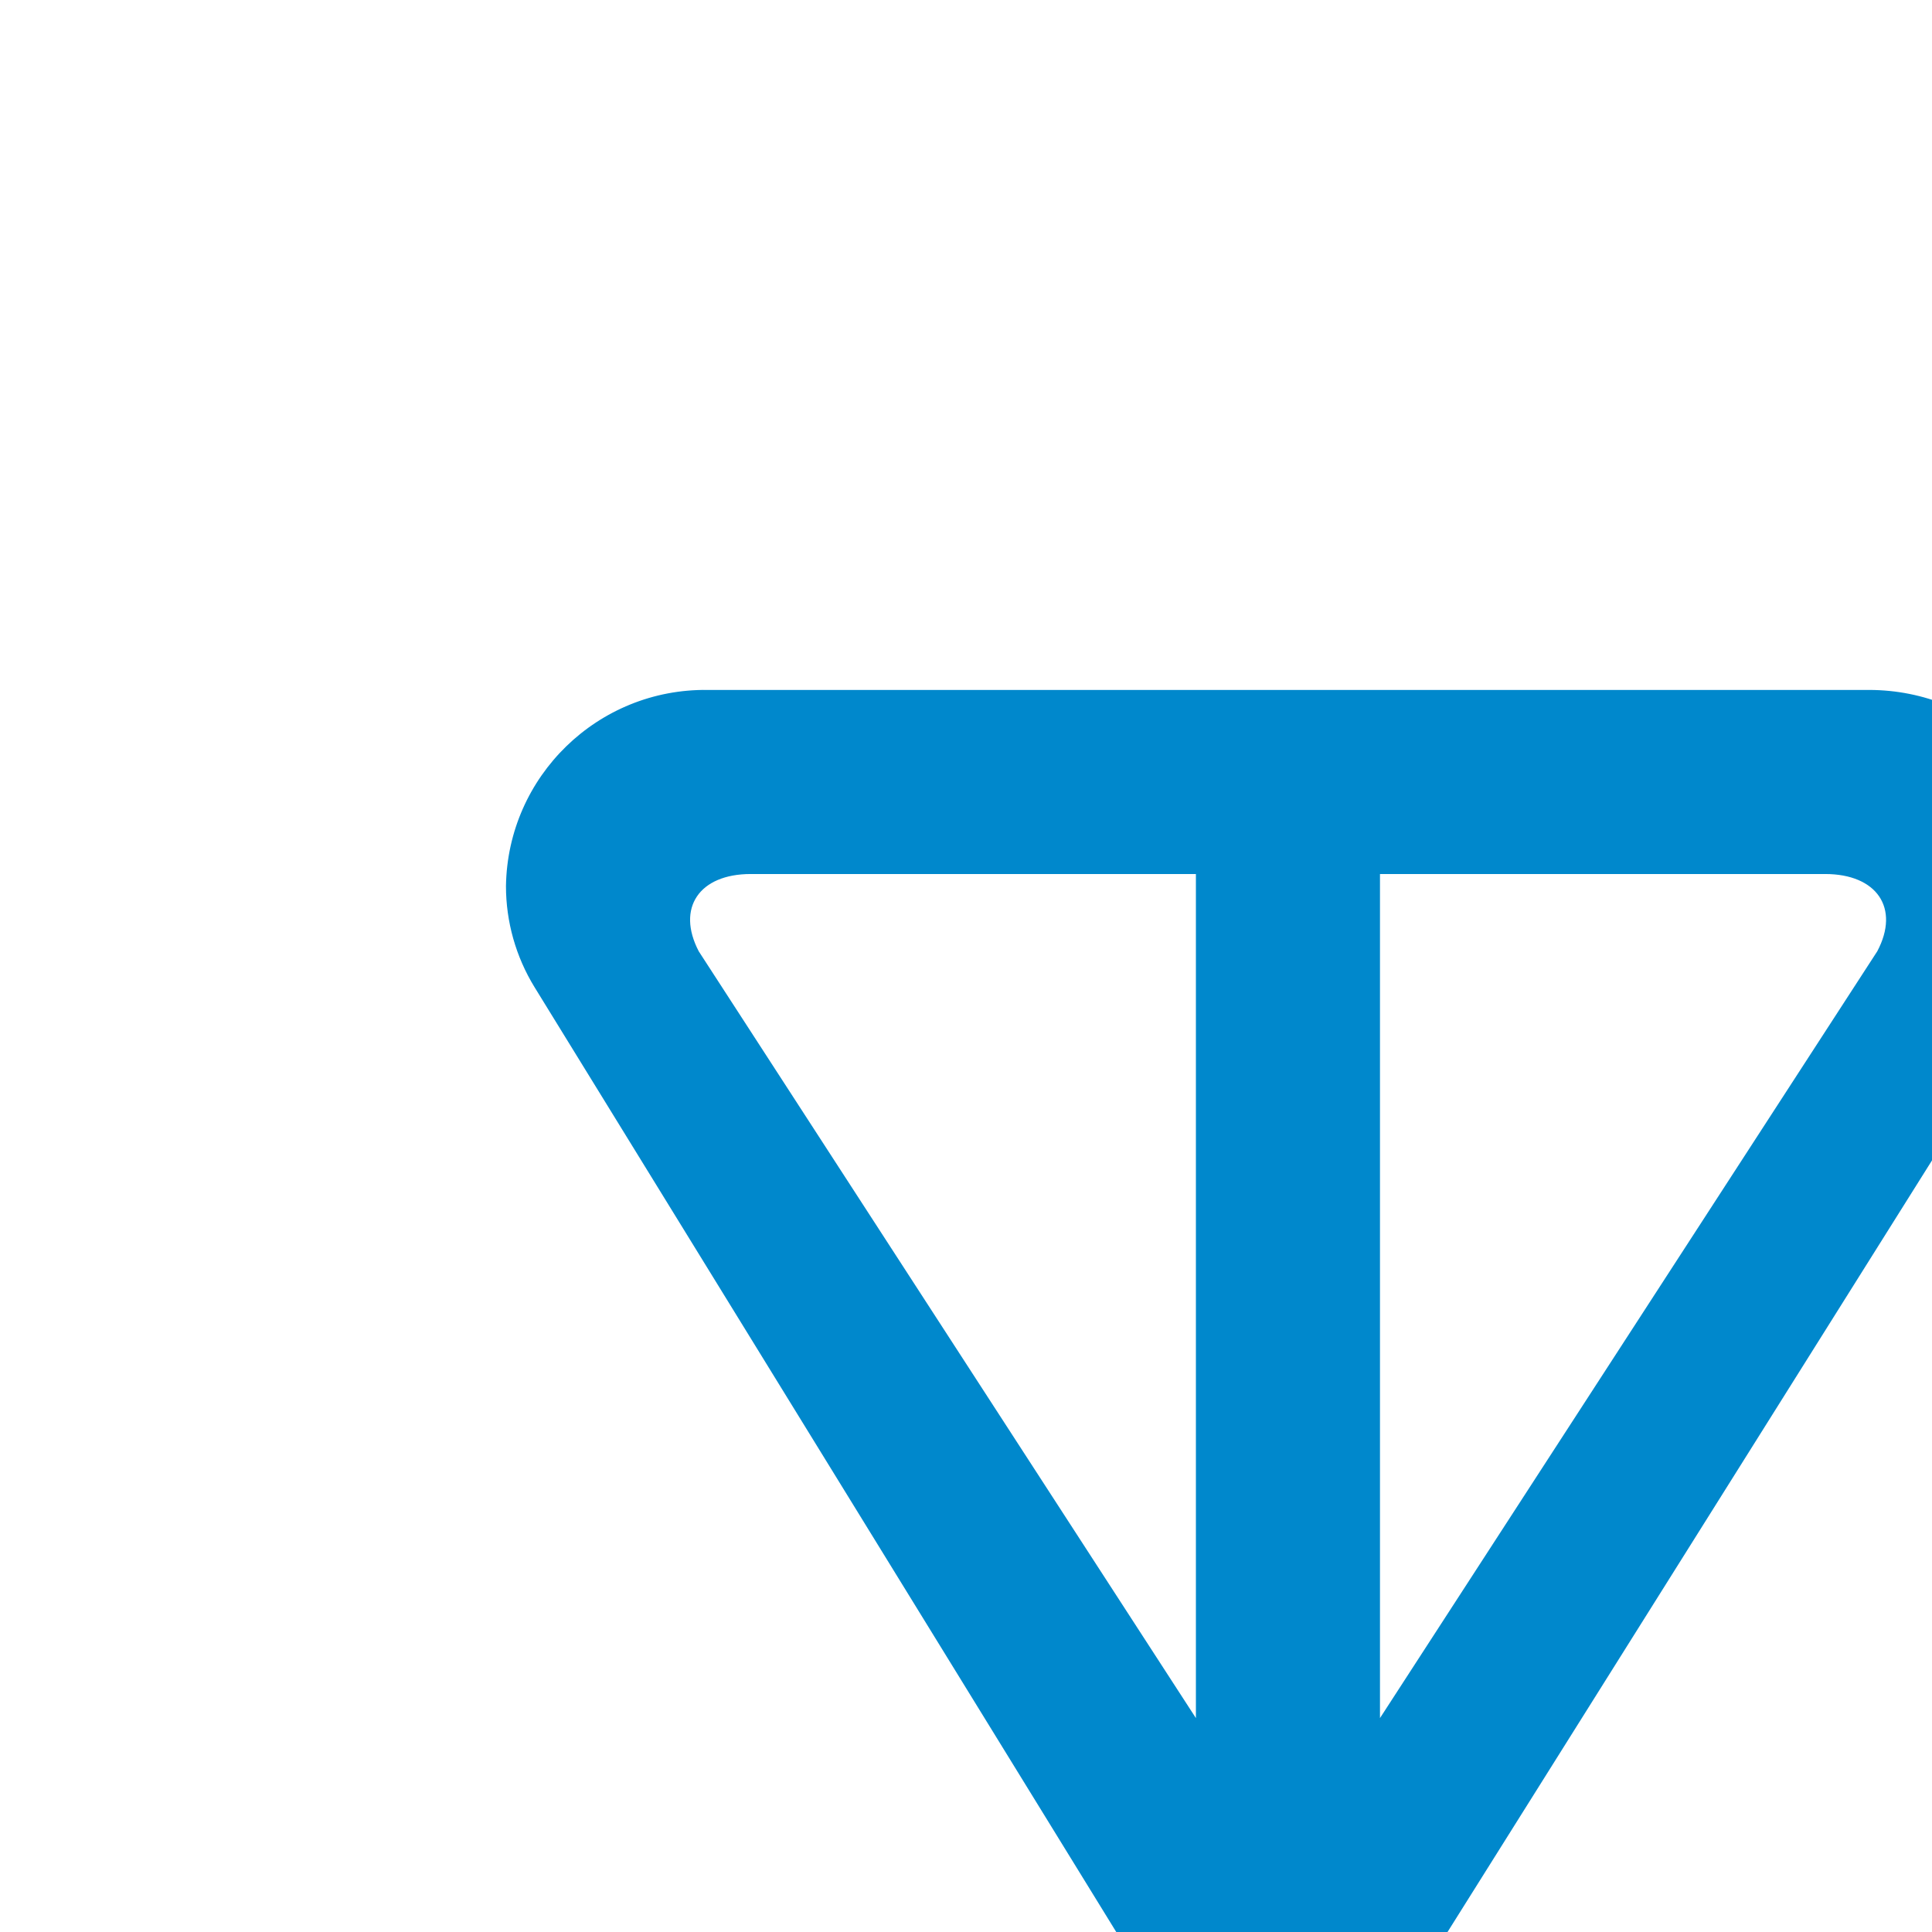
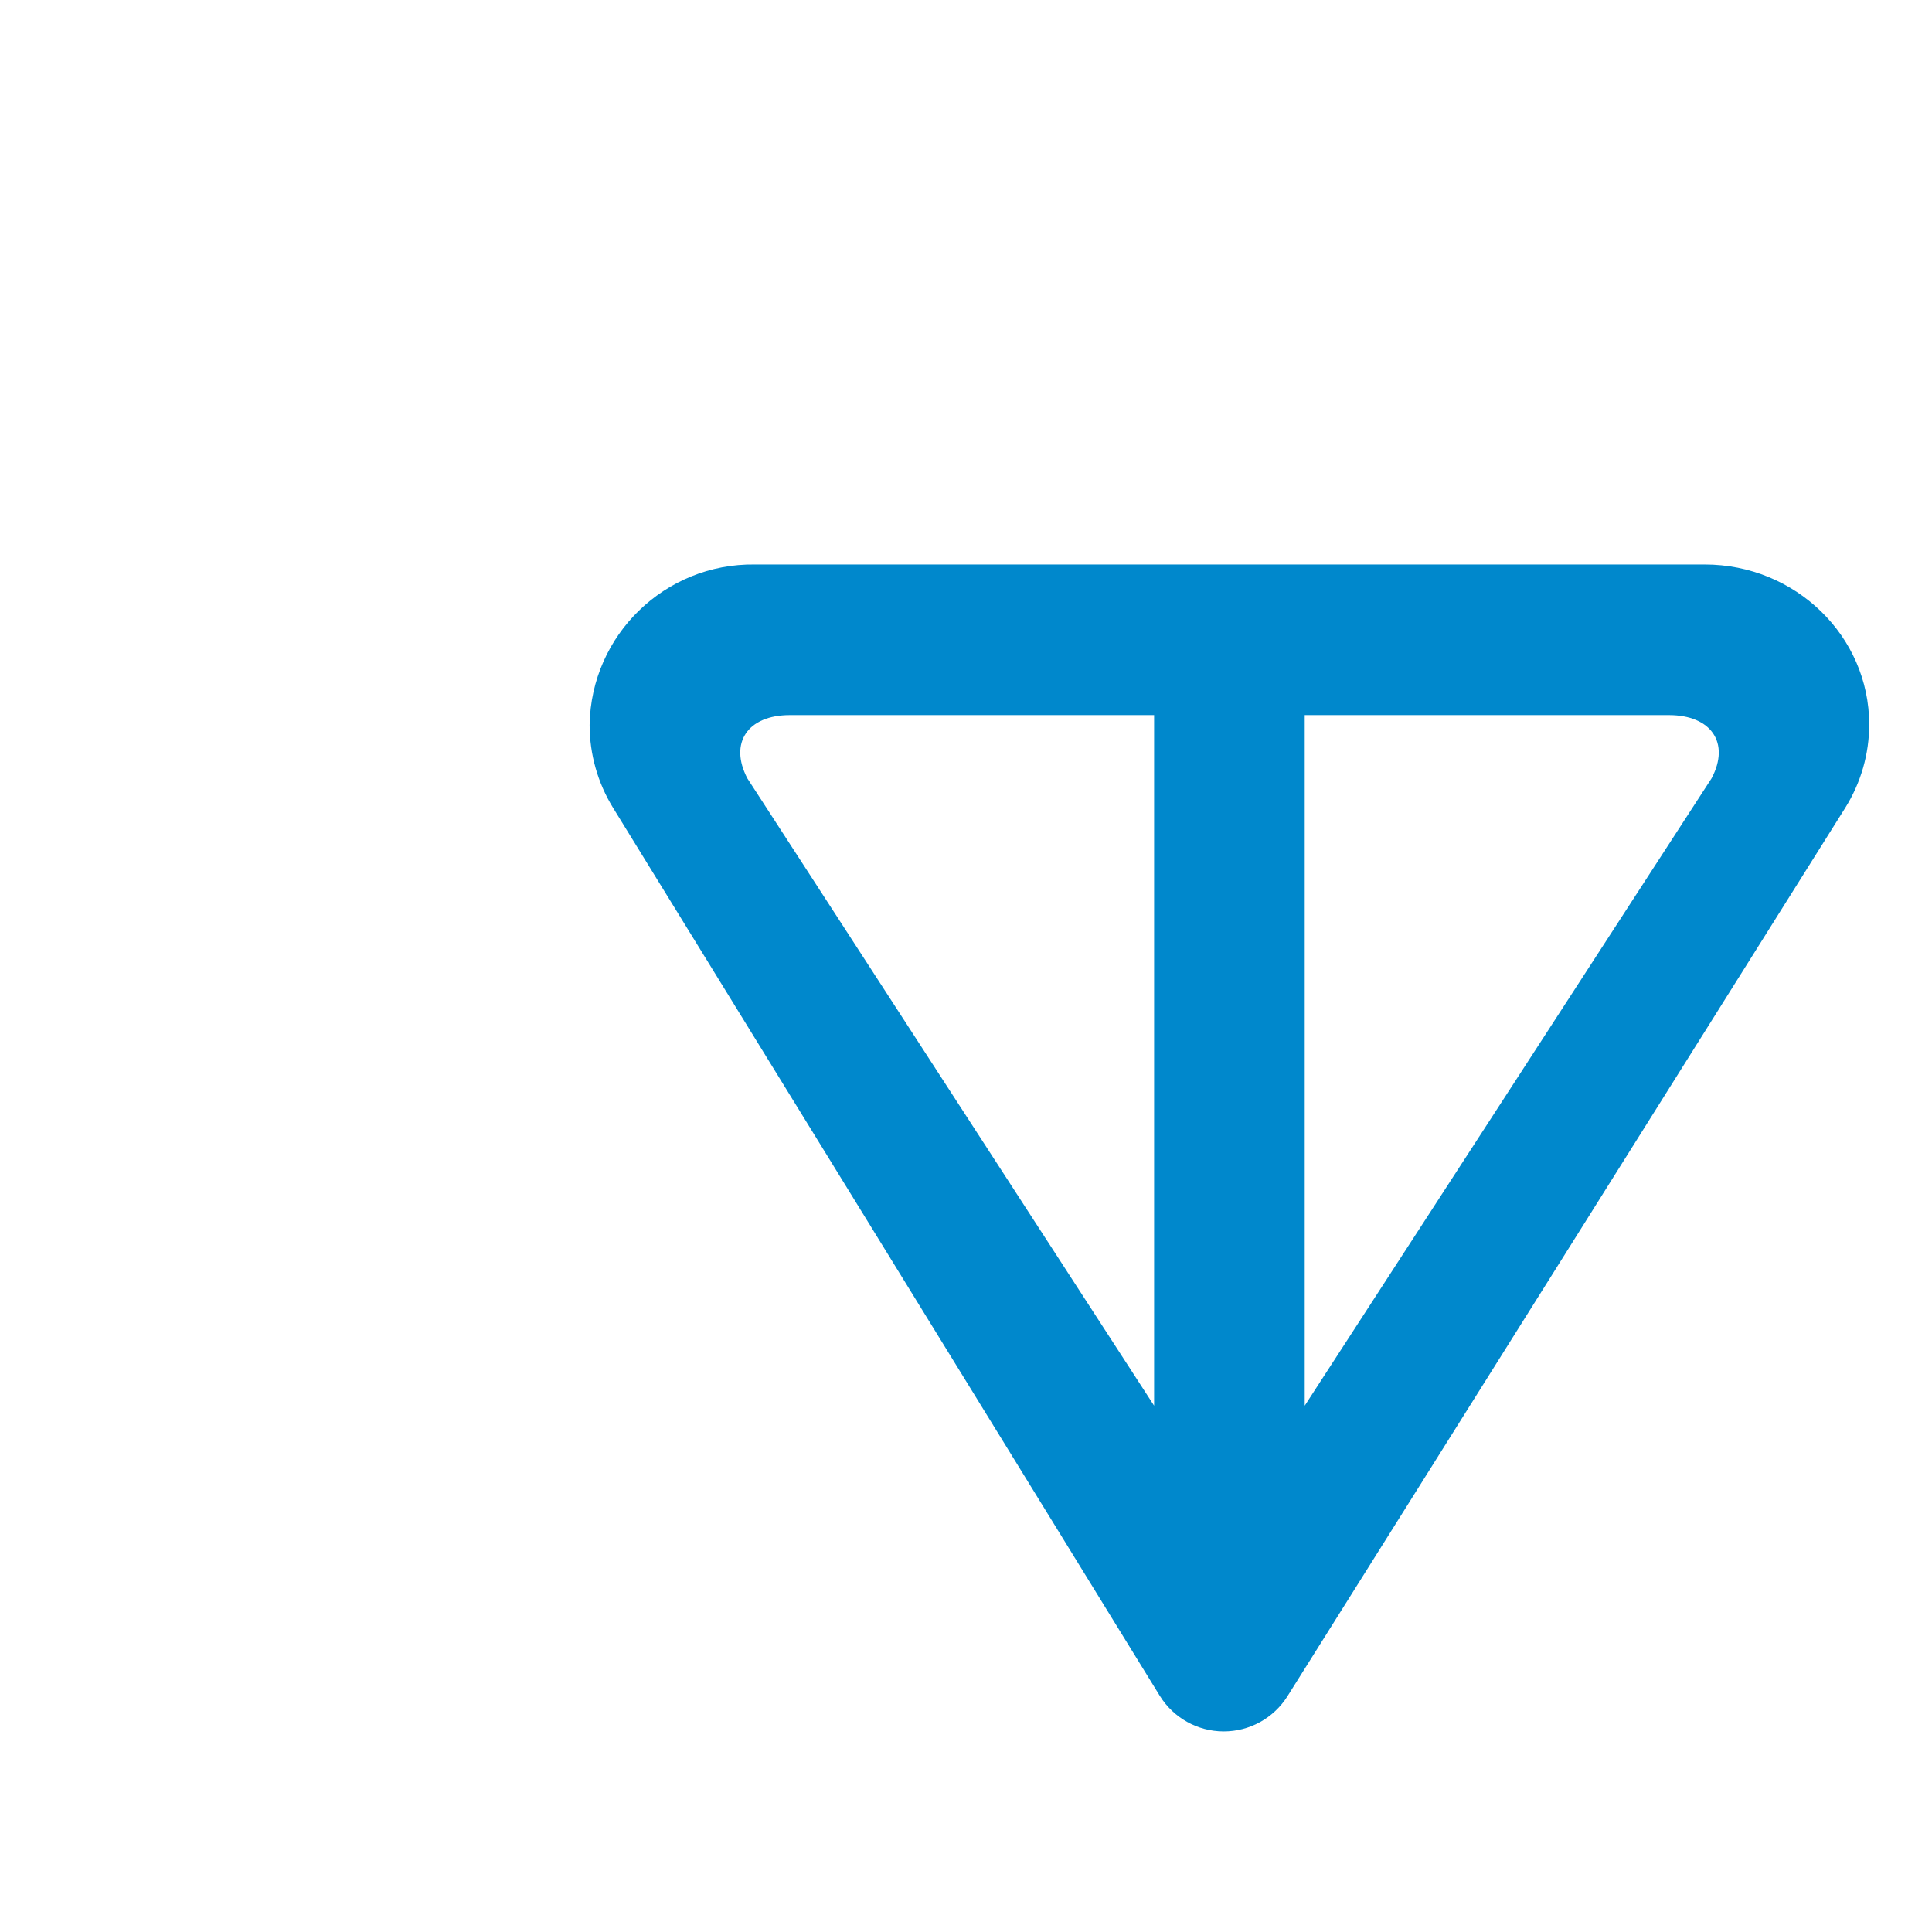
- <svg xmlns="http://www.w3.org/2000/svg" width="30" height="30" viewBox="0 0 18 18">
+ <svg xmlns="http://www.w3.org/2000/svg" width="30" height="30" viewBox="0 0 18 22">
  <path fill="#08C" d="M19.011 9.201L12.66 19.316a.857.857 0 0 1-1.453-.005L4.98 9.197a1.8 1.8 0 0 1-.266-.943a1.856 1.856 0 0 1 1.881-1.826h10.817c1.033 0 1.873.815 1.873 1.822c0 .334-.094.664-.274.951M6.51 8.863l4.632 7.144V8.143H6.994c-.48 0-.694.317-.484.72m6.347 7.144l4.633-7.144c.214-.403-.005-.72-.485-.72h-4.148z" />
</svg>
